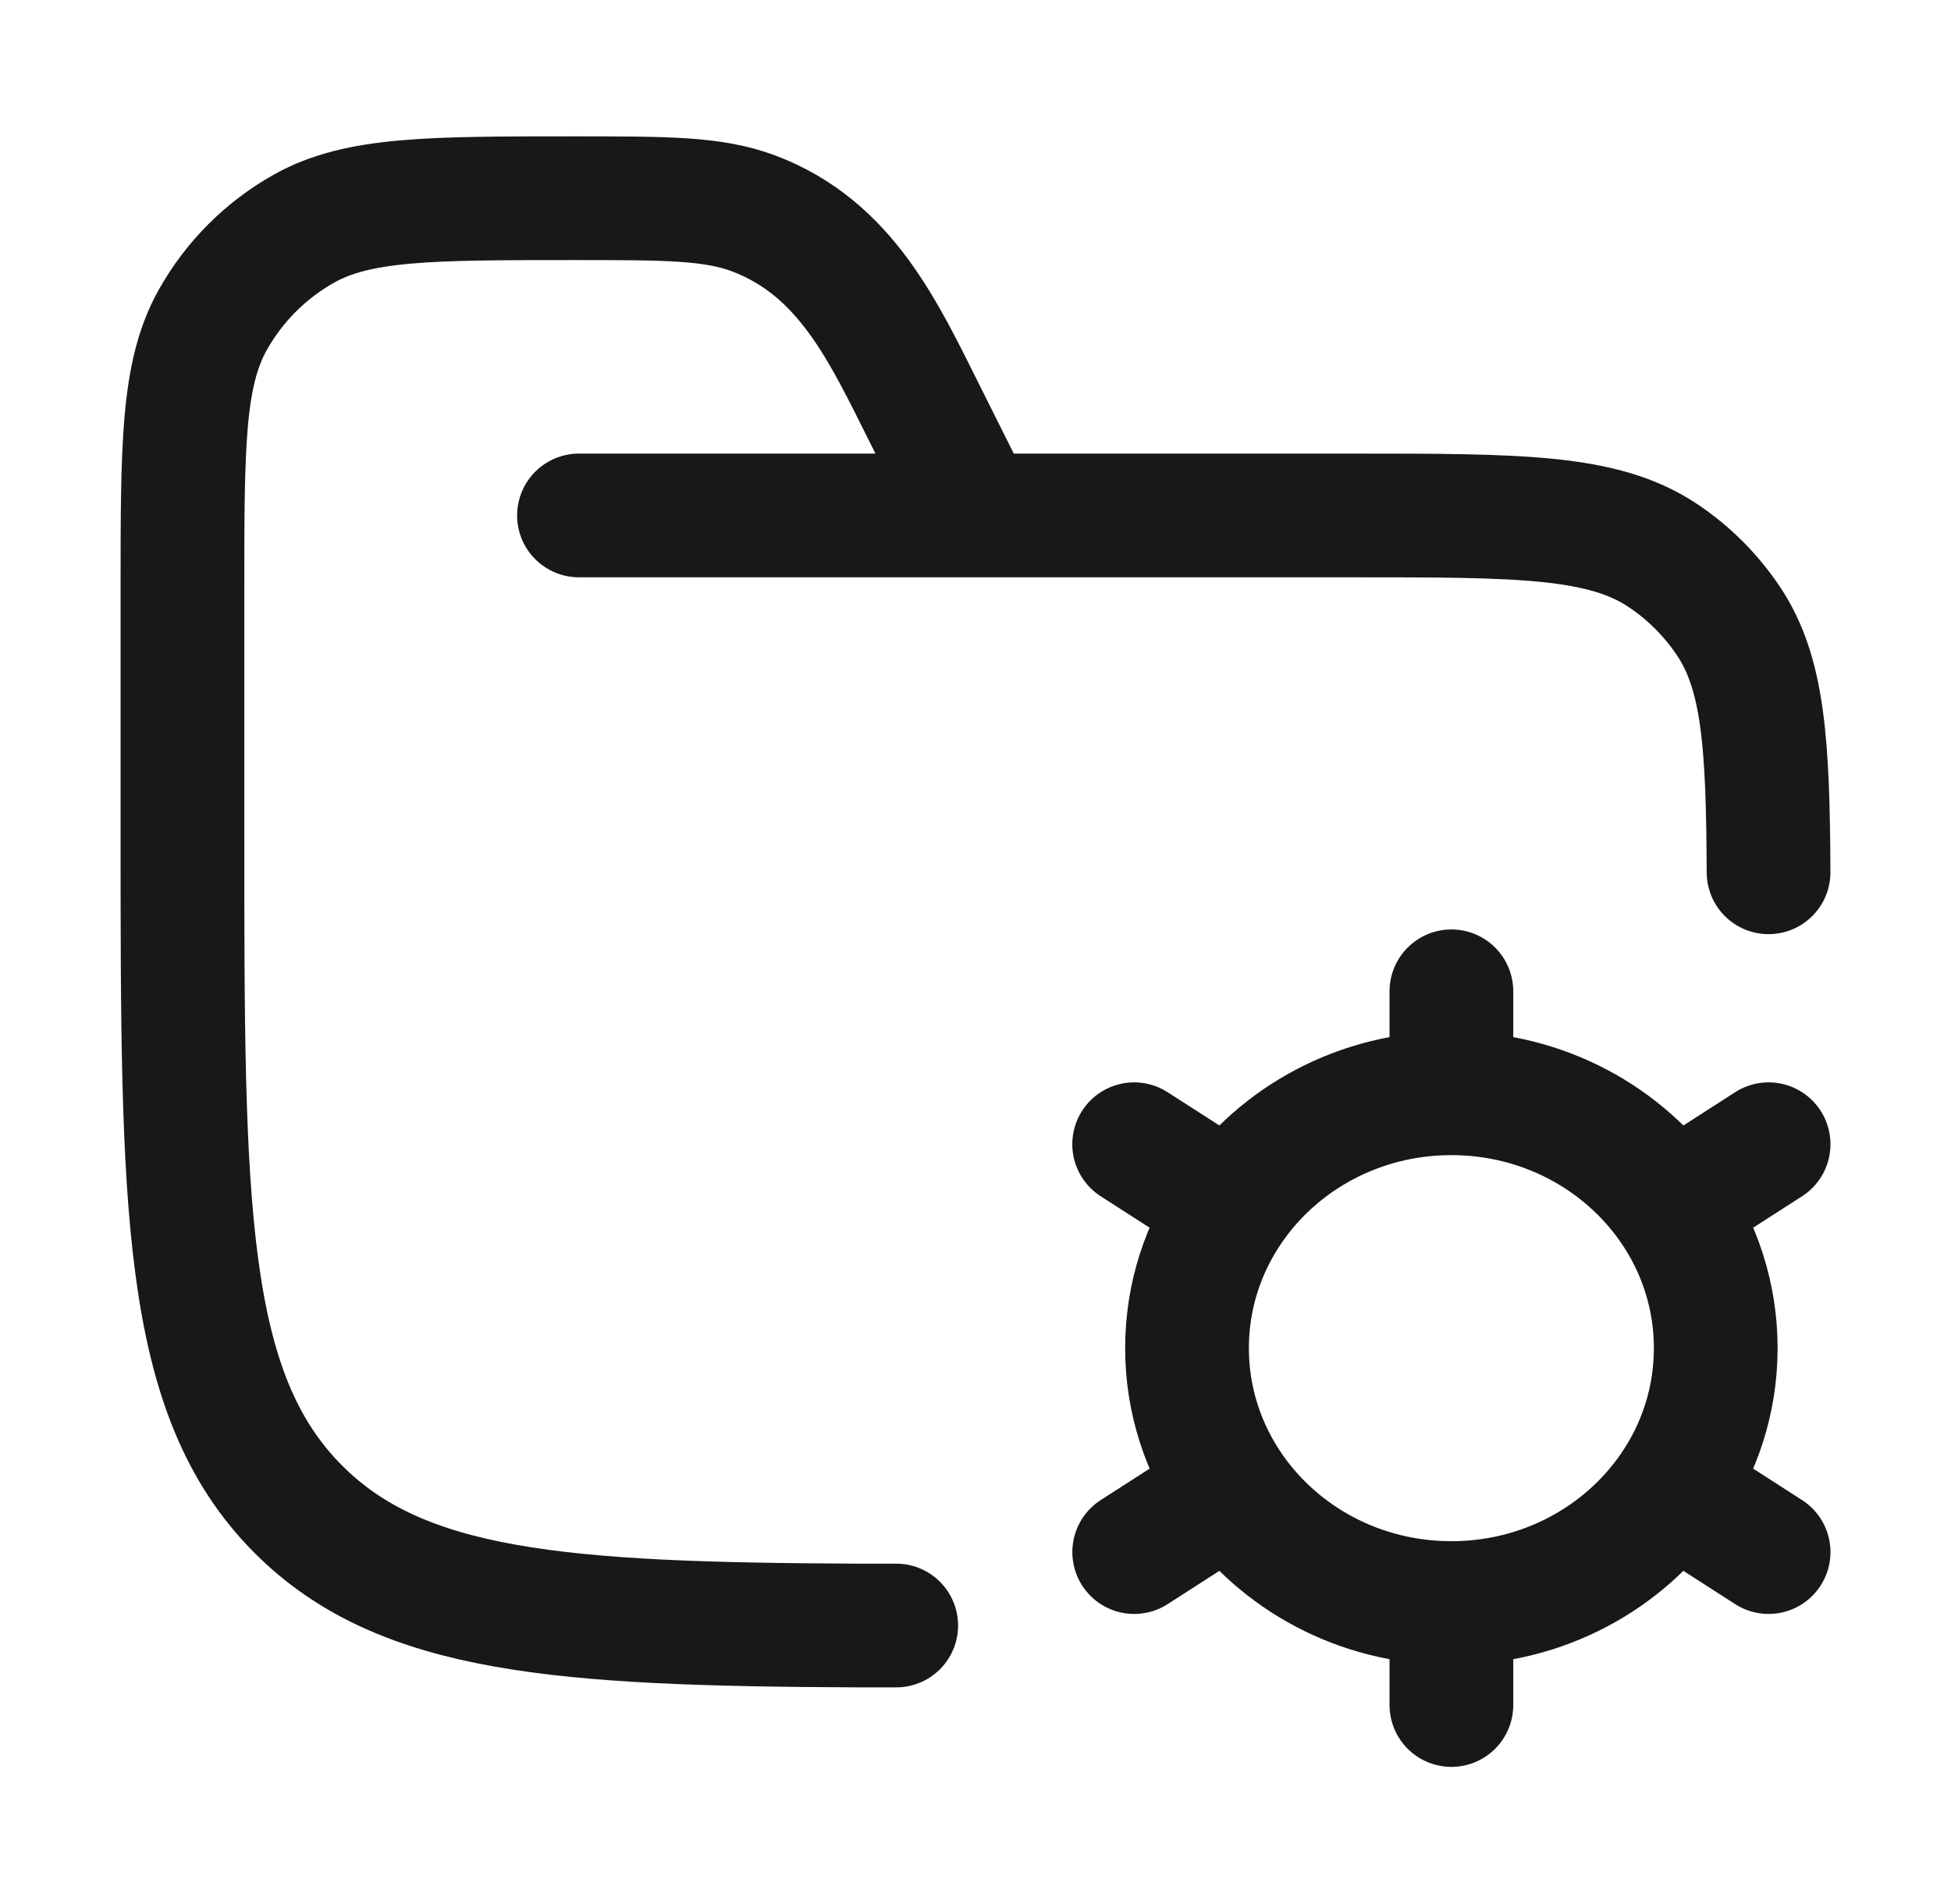
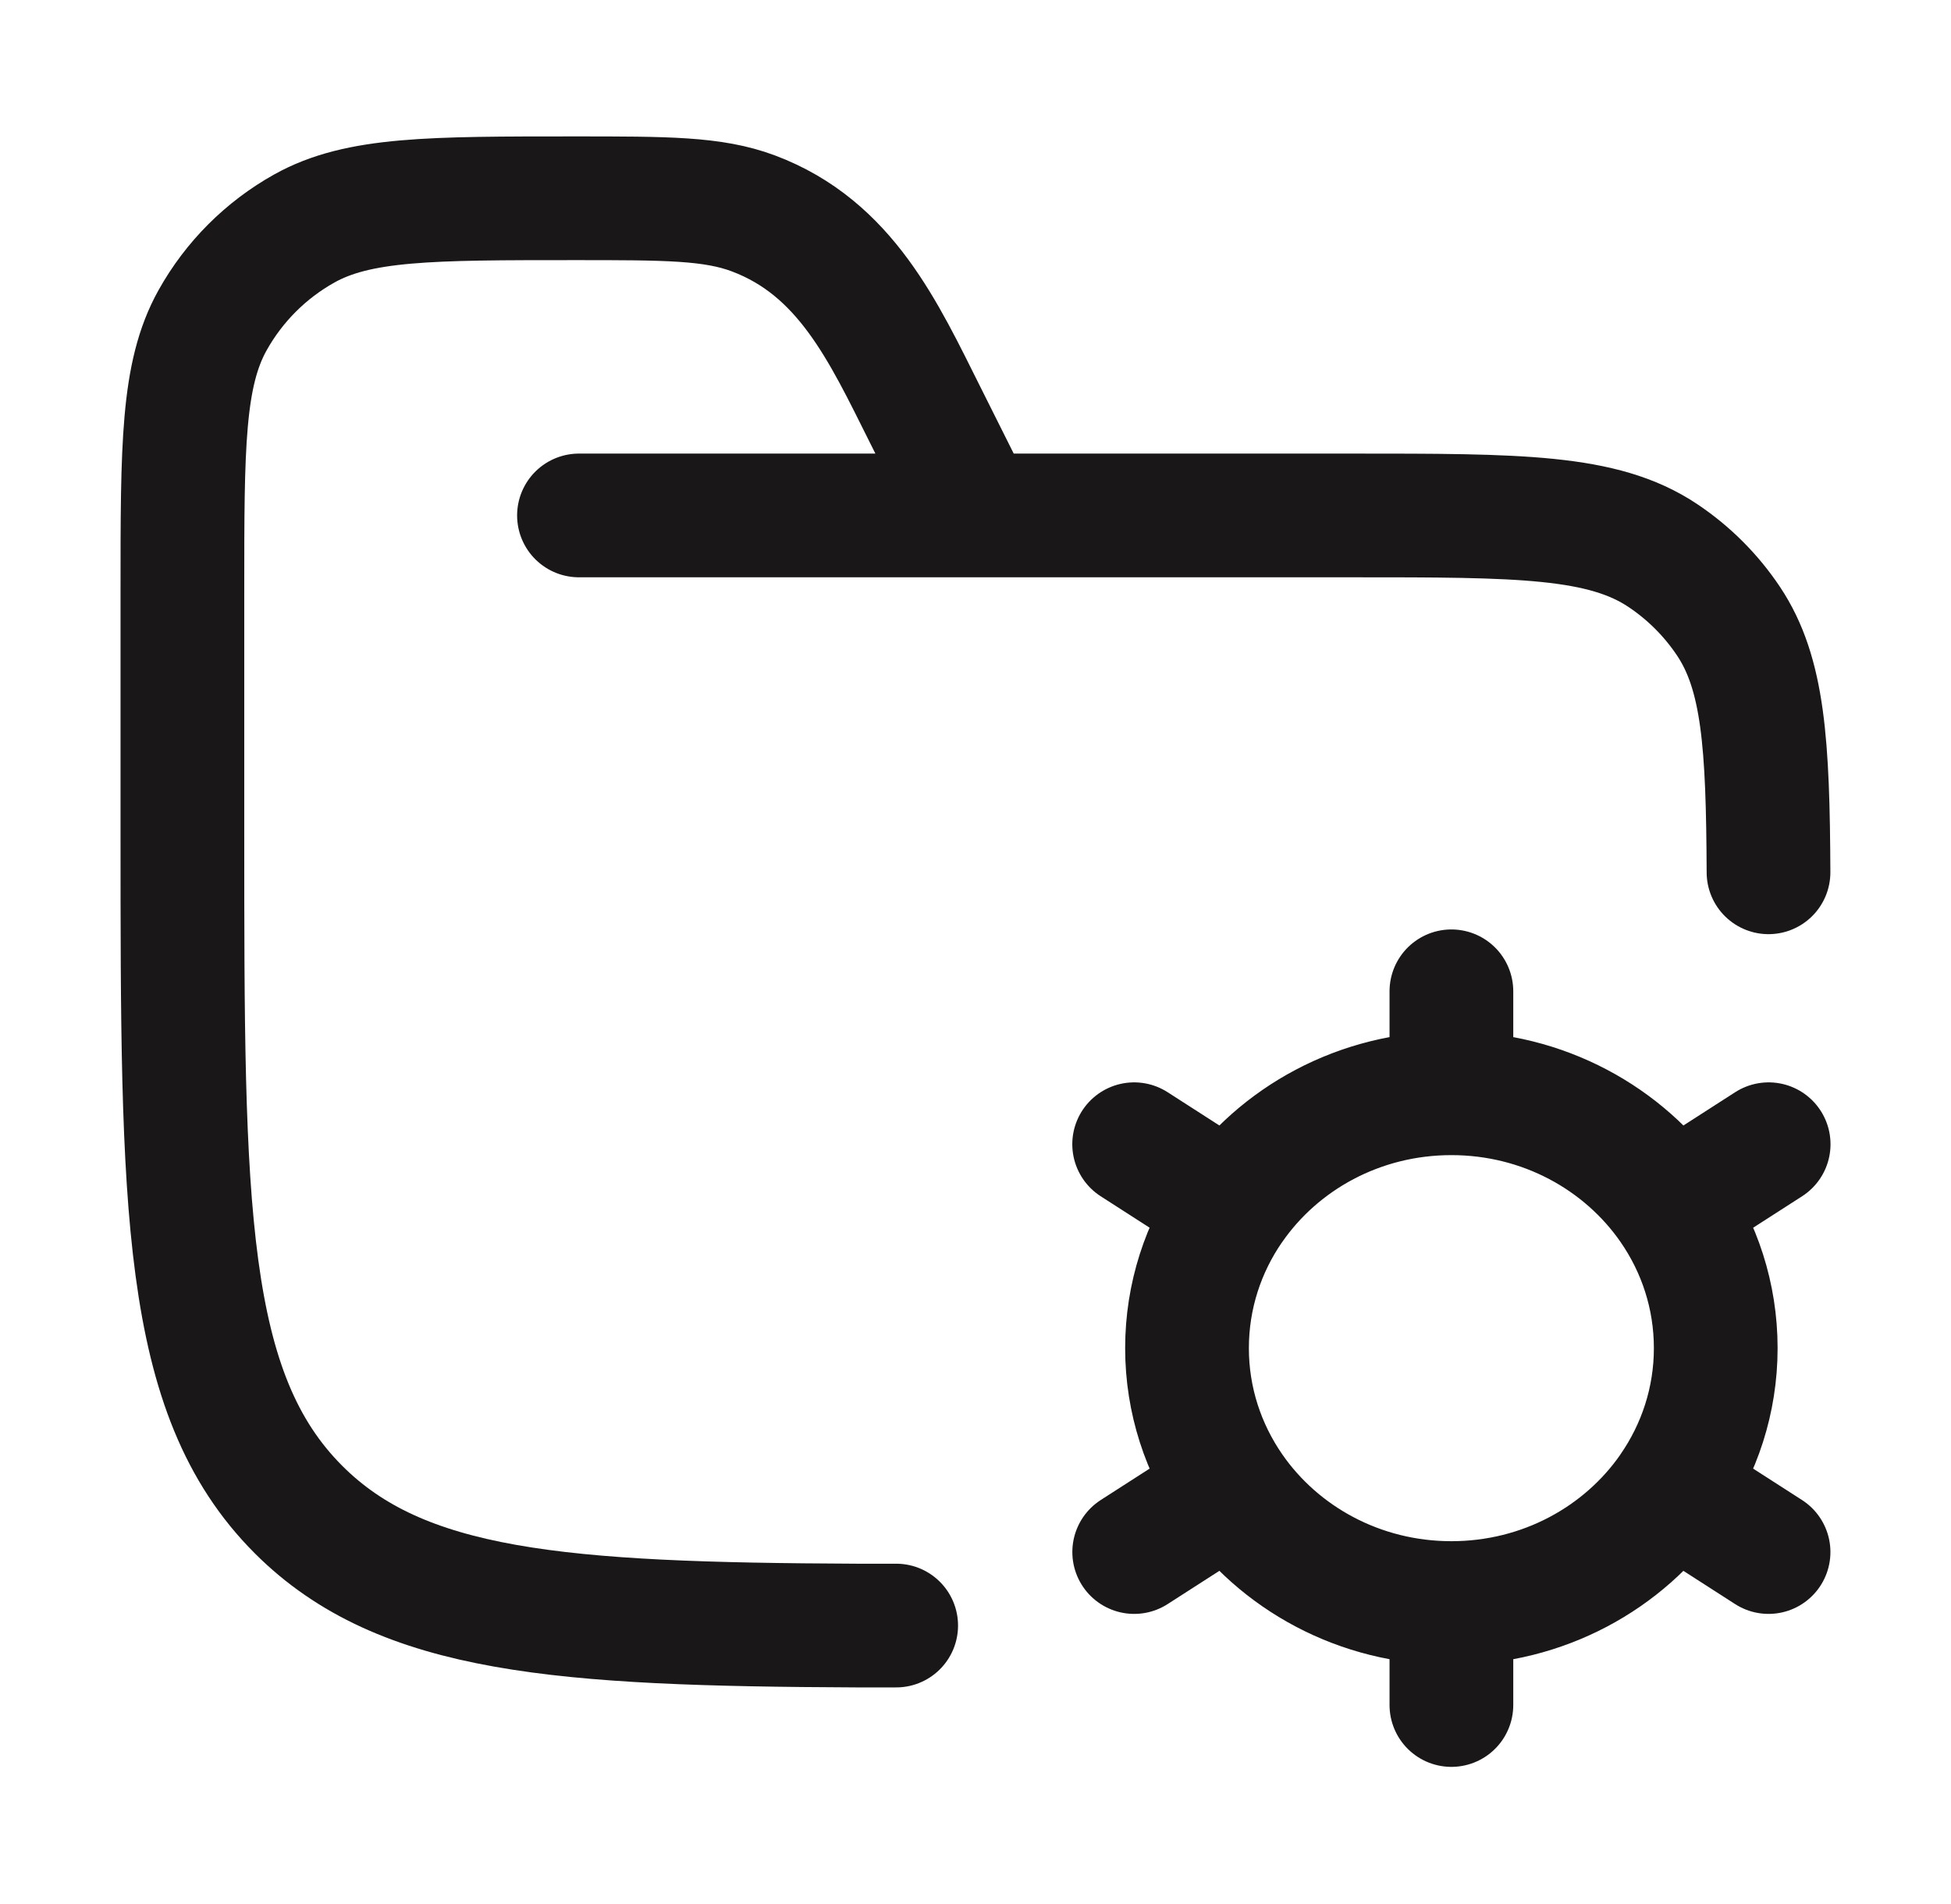
- <svg xmlns="http://www.w3.org/2000/svg" width="41" height="40" viewBox="0 0 41 40" fill="none">
-   <path d="M12.167 10.833H28.417C31.928 10.833 33.684 10.833 34.945 11.675C35.491 12.04 35.96 12.509 36.325 13.055C37.061 14.156 37.154 15.636 37.166 18.333M20.501 10.833L19.445 8.721C18.57 6.972 17.771 5.211 15.833 4.484C14.984 4.166 14.014 4.166 12.074 4.166C9.047 4.166 7.533 4.166 6.397 4.8C5.588 5.252 4.92 5.92 4.468 6.729C3.834 7.865 3.834 9.379 3.834 12.406V17.499C3.834 25.356 3.834 29.285 6.275 31.725C8.442 33.892 11.781 34.135 18.001 34.163H18.834" stroke="#1A1719" stroke-width="2.6" stroke-linecap="round" />
-   <path d="M30.501 33.691V35.834M30.501 33.691C28.573 33.691 26.874 32.744 25.878 31.306M30.501 33.691C32.429 33.691 34.127 32.744 35.123 31.306M25.878 31.306L23.835 32.62M25.878 31.306C25.289 30.456 24.945 29.433 24.945 28.334C24.945 27.235 25.288 26.212 25.878 25.362M35.123 31.306L37.167 32.62M35.123 31.306C35.713 30.456 36.056 29.433 36.056 28.334C36.056 27.235 35.713 26.212 35.124 25.362M30.501 22.977C32.429 22.977 34.127 23.924 35.124 25.362M30.501 22.977C28.573 22.977 26.874 23.924 25.878 25.362M30.501 22.977V20.834M35.124 25.362L37.167 24.048M25.878 25.362L23.834 24.048" stroke="#1A1719" stroke-width="2.6" stroke-linecap="round" />
+ <svg xmlns="http://www.w3.org/2000/svg" fill="none" height="40" viewBox="0 0 41 40" width="41">
+   <g stroke="#1a1719" stroke-linecap="round" stroke-width="2.6">
+     <path d="m12.167 10.833h16.25c3.511 0 5.267 0 6.528.843.546.365 1.015.834 1.379 1.379.736 1.102.829 2.581.841 5.278m-16.665-7.5-1.056-2.111c-.875-1.749-1.674-3.51-3.612-4.237-.849-.318-1.819-.318-3.758-.318-3.027 0-4.541 0-5.677.634-.81.452-1.478 1.12-1.93 1.93-.634 1.136-.634 2.65-.634 5.677v5.093c0 7.857 0 11.785 2.441 14.226 2.167 2.167 5.506 2.41 11.726 2.437h.833" />
+     <path d="m30.501 33.691v2.143m0-2.143c-1.928 0-3.627-.947-4.623-2.385m4.623 2.385c1.928 0 3.627-.947 4.623-2.385m-9.246 0-2.043 1.313m2.043-1.313c-.589-.851-.933-1.873-.933-2.972s.343-2.122.932-2.972m9.246 5.944 2.043 1.313m-2.043-1.313c.589-.851.933-1.873.933-2.972s-.343-2.122-.932-2.972m-4.623-2.385c1.928 0 3.627.947 4.623 2.385m-4.623-2.385c-1.928 0-3.627.947-4.623 2.385m4.623-2.385v-2.143m4.623 4.528 2.044-1.314m-11.29 1.314-2.044-1.314" />
+   </g>
</svg>
